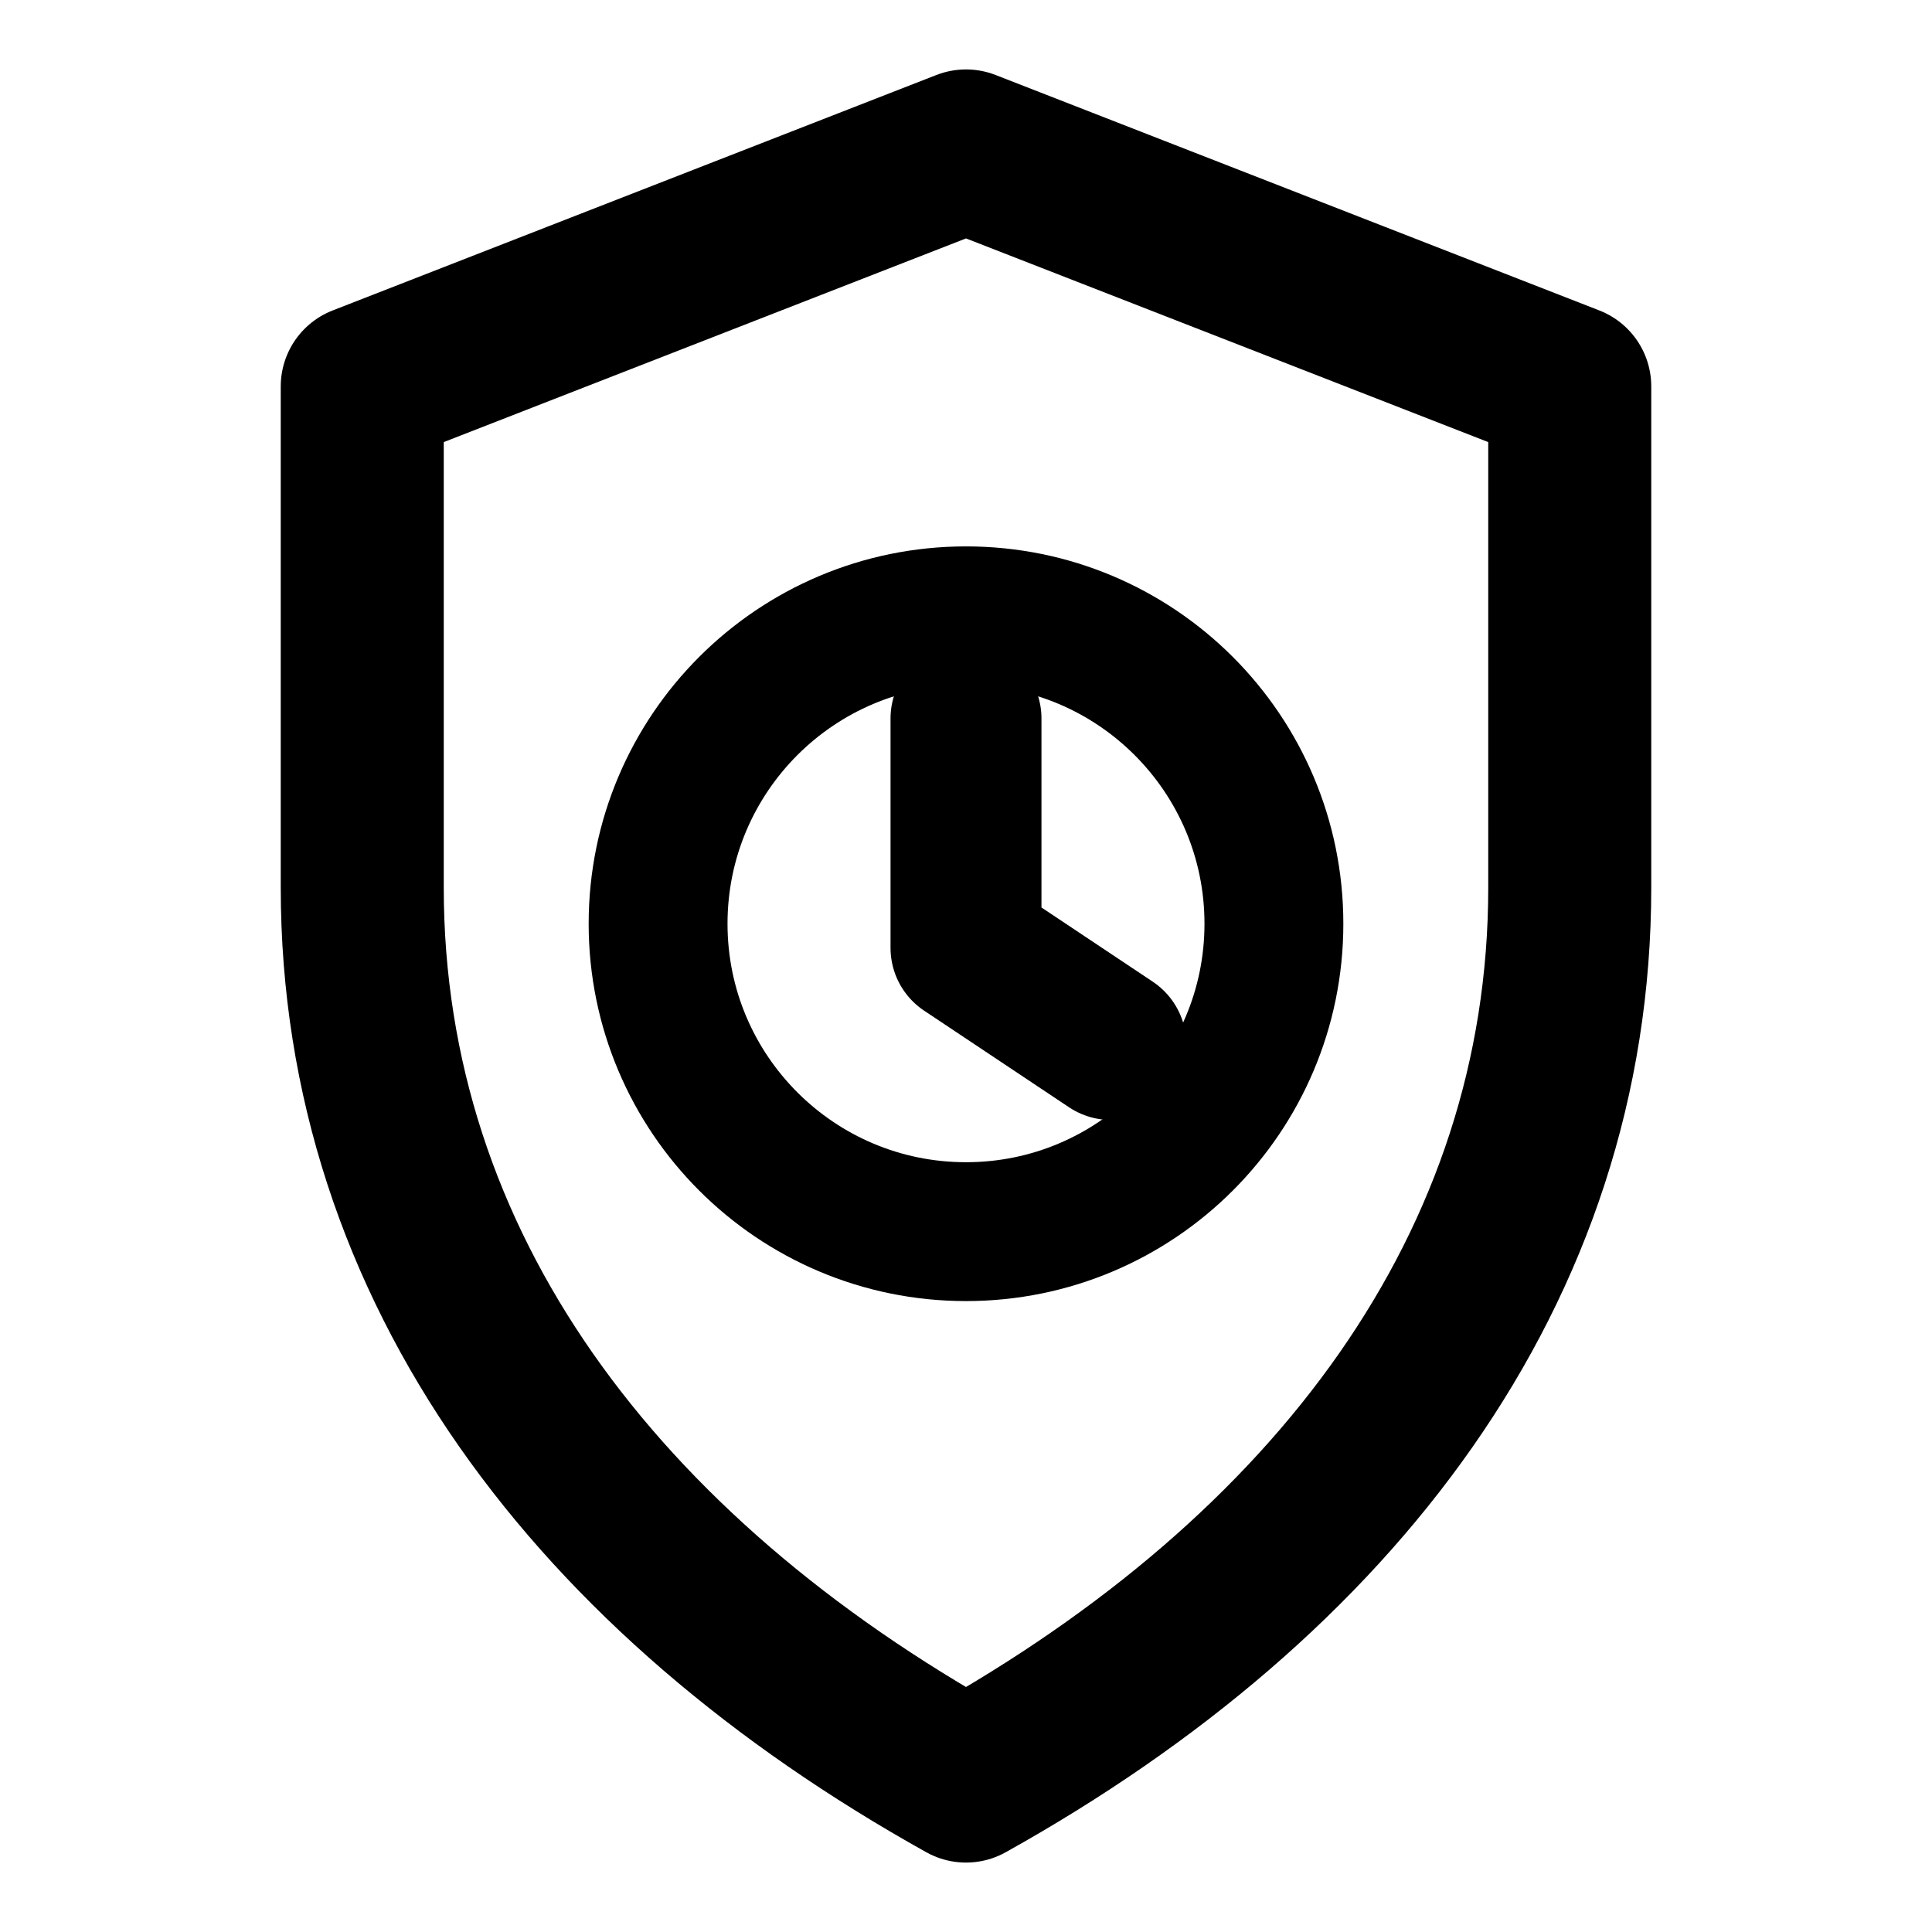
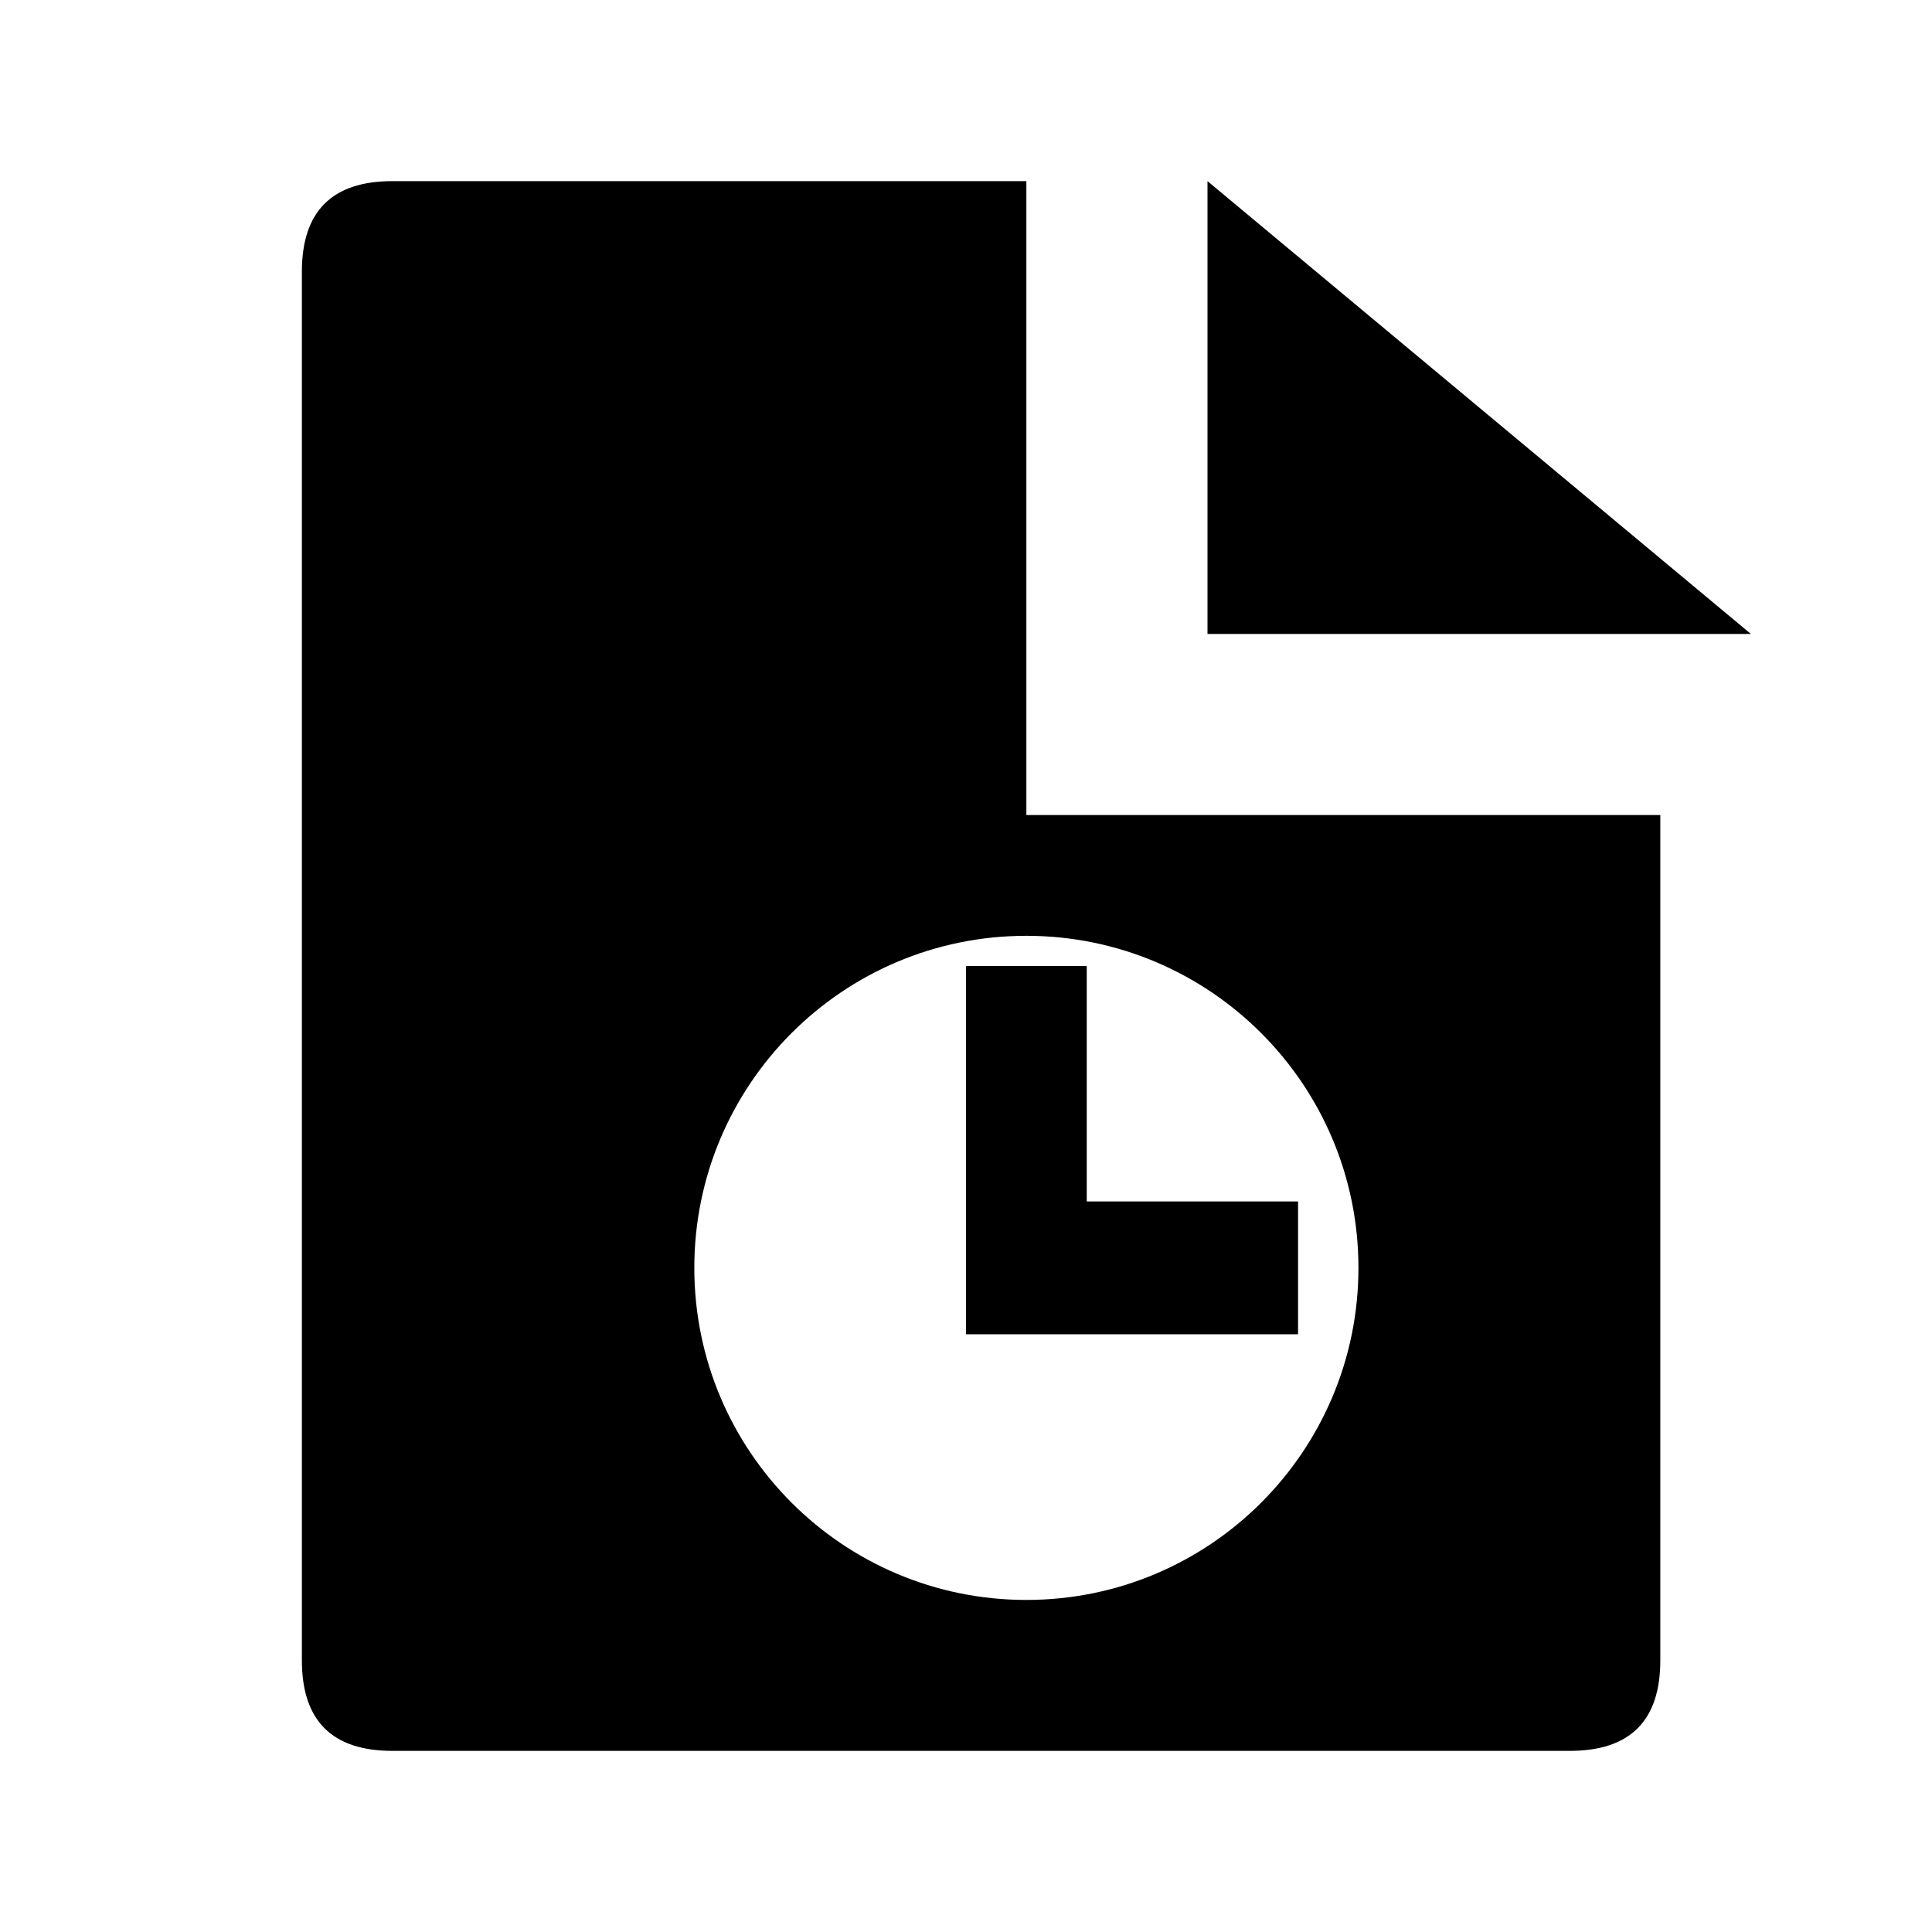
- <svg xmlns="http://www.w3.org/2000/svg" viewBox="0 0 16 16">
-   <path d="M8 1.25 13 3.2v4.15c0 3.15-1.95 5.7-5 7.4-3.05-1.7-5-4.25-5-7.4V3.2Z" fill="none" stroke="#000" stroke-width="1.35" stroke-linejoin="round" />
-   <circle cx="8" cy="7.65" r="2.55" fill="none" stroke="#000" stroke-width="1.15" />
-   <path d="M8 5.95v1.9l1.2.8" fill="none" stroke="#000" stroke-width="1.25" stroke-linecap="round" stroke-linejoin="round" />
+ <svg xmlns="http://www.w3.org/2000/svg" viewBox="18 18 64 64">
+   <path fill="#000" fill-rule="evenodd" d="M31 24H52V45H73V73Q73 76 70 76H31Q28 76 28 73V27Q28 24 31 24Z M58 24L76 39H58Z M52 49a11 11 0 1 0 0 22 11 11 0 1 0 0-22Z M50 50H54V57.8H61V62.2H50Z" />
</svg>
